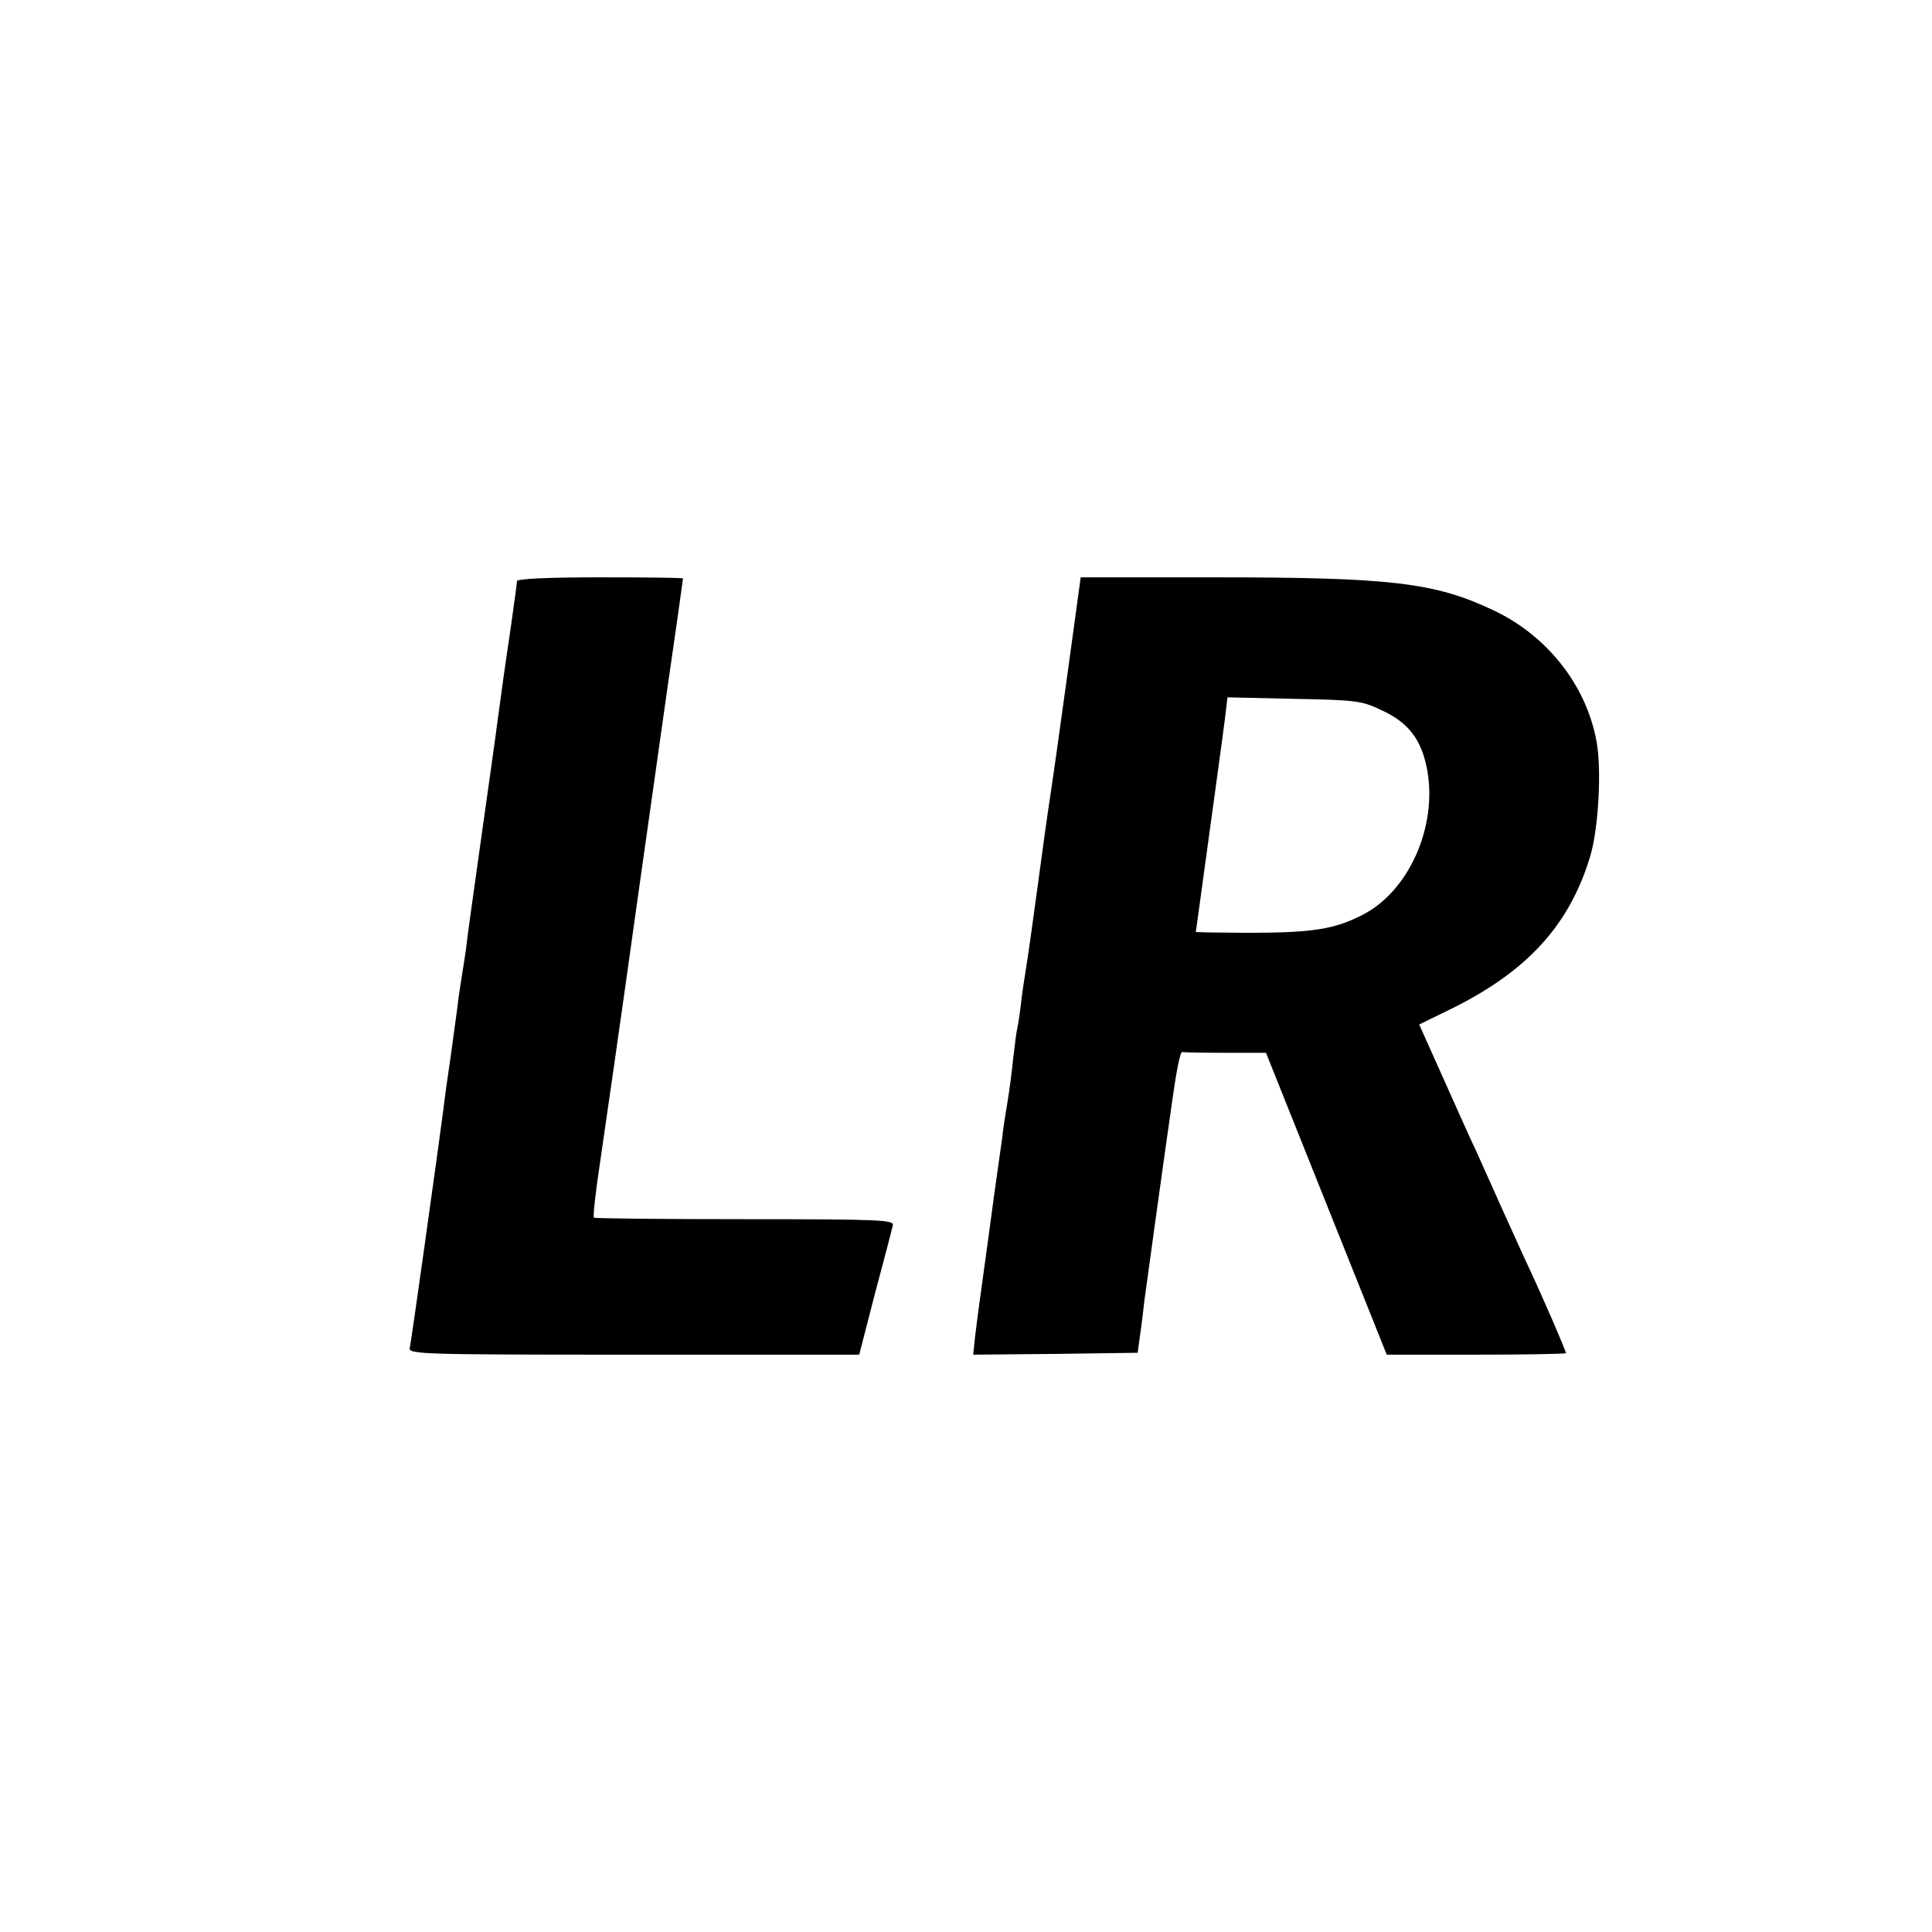
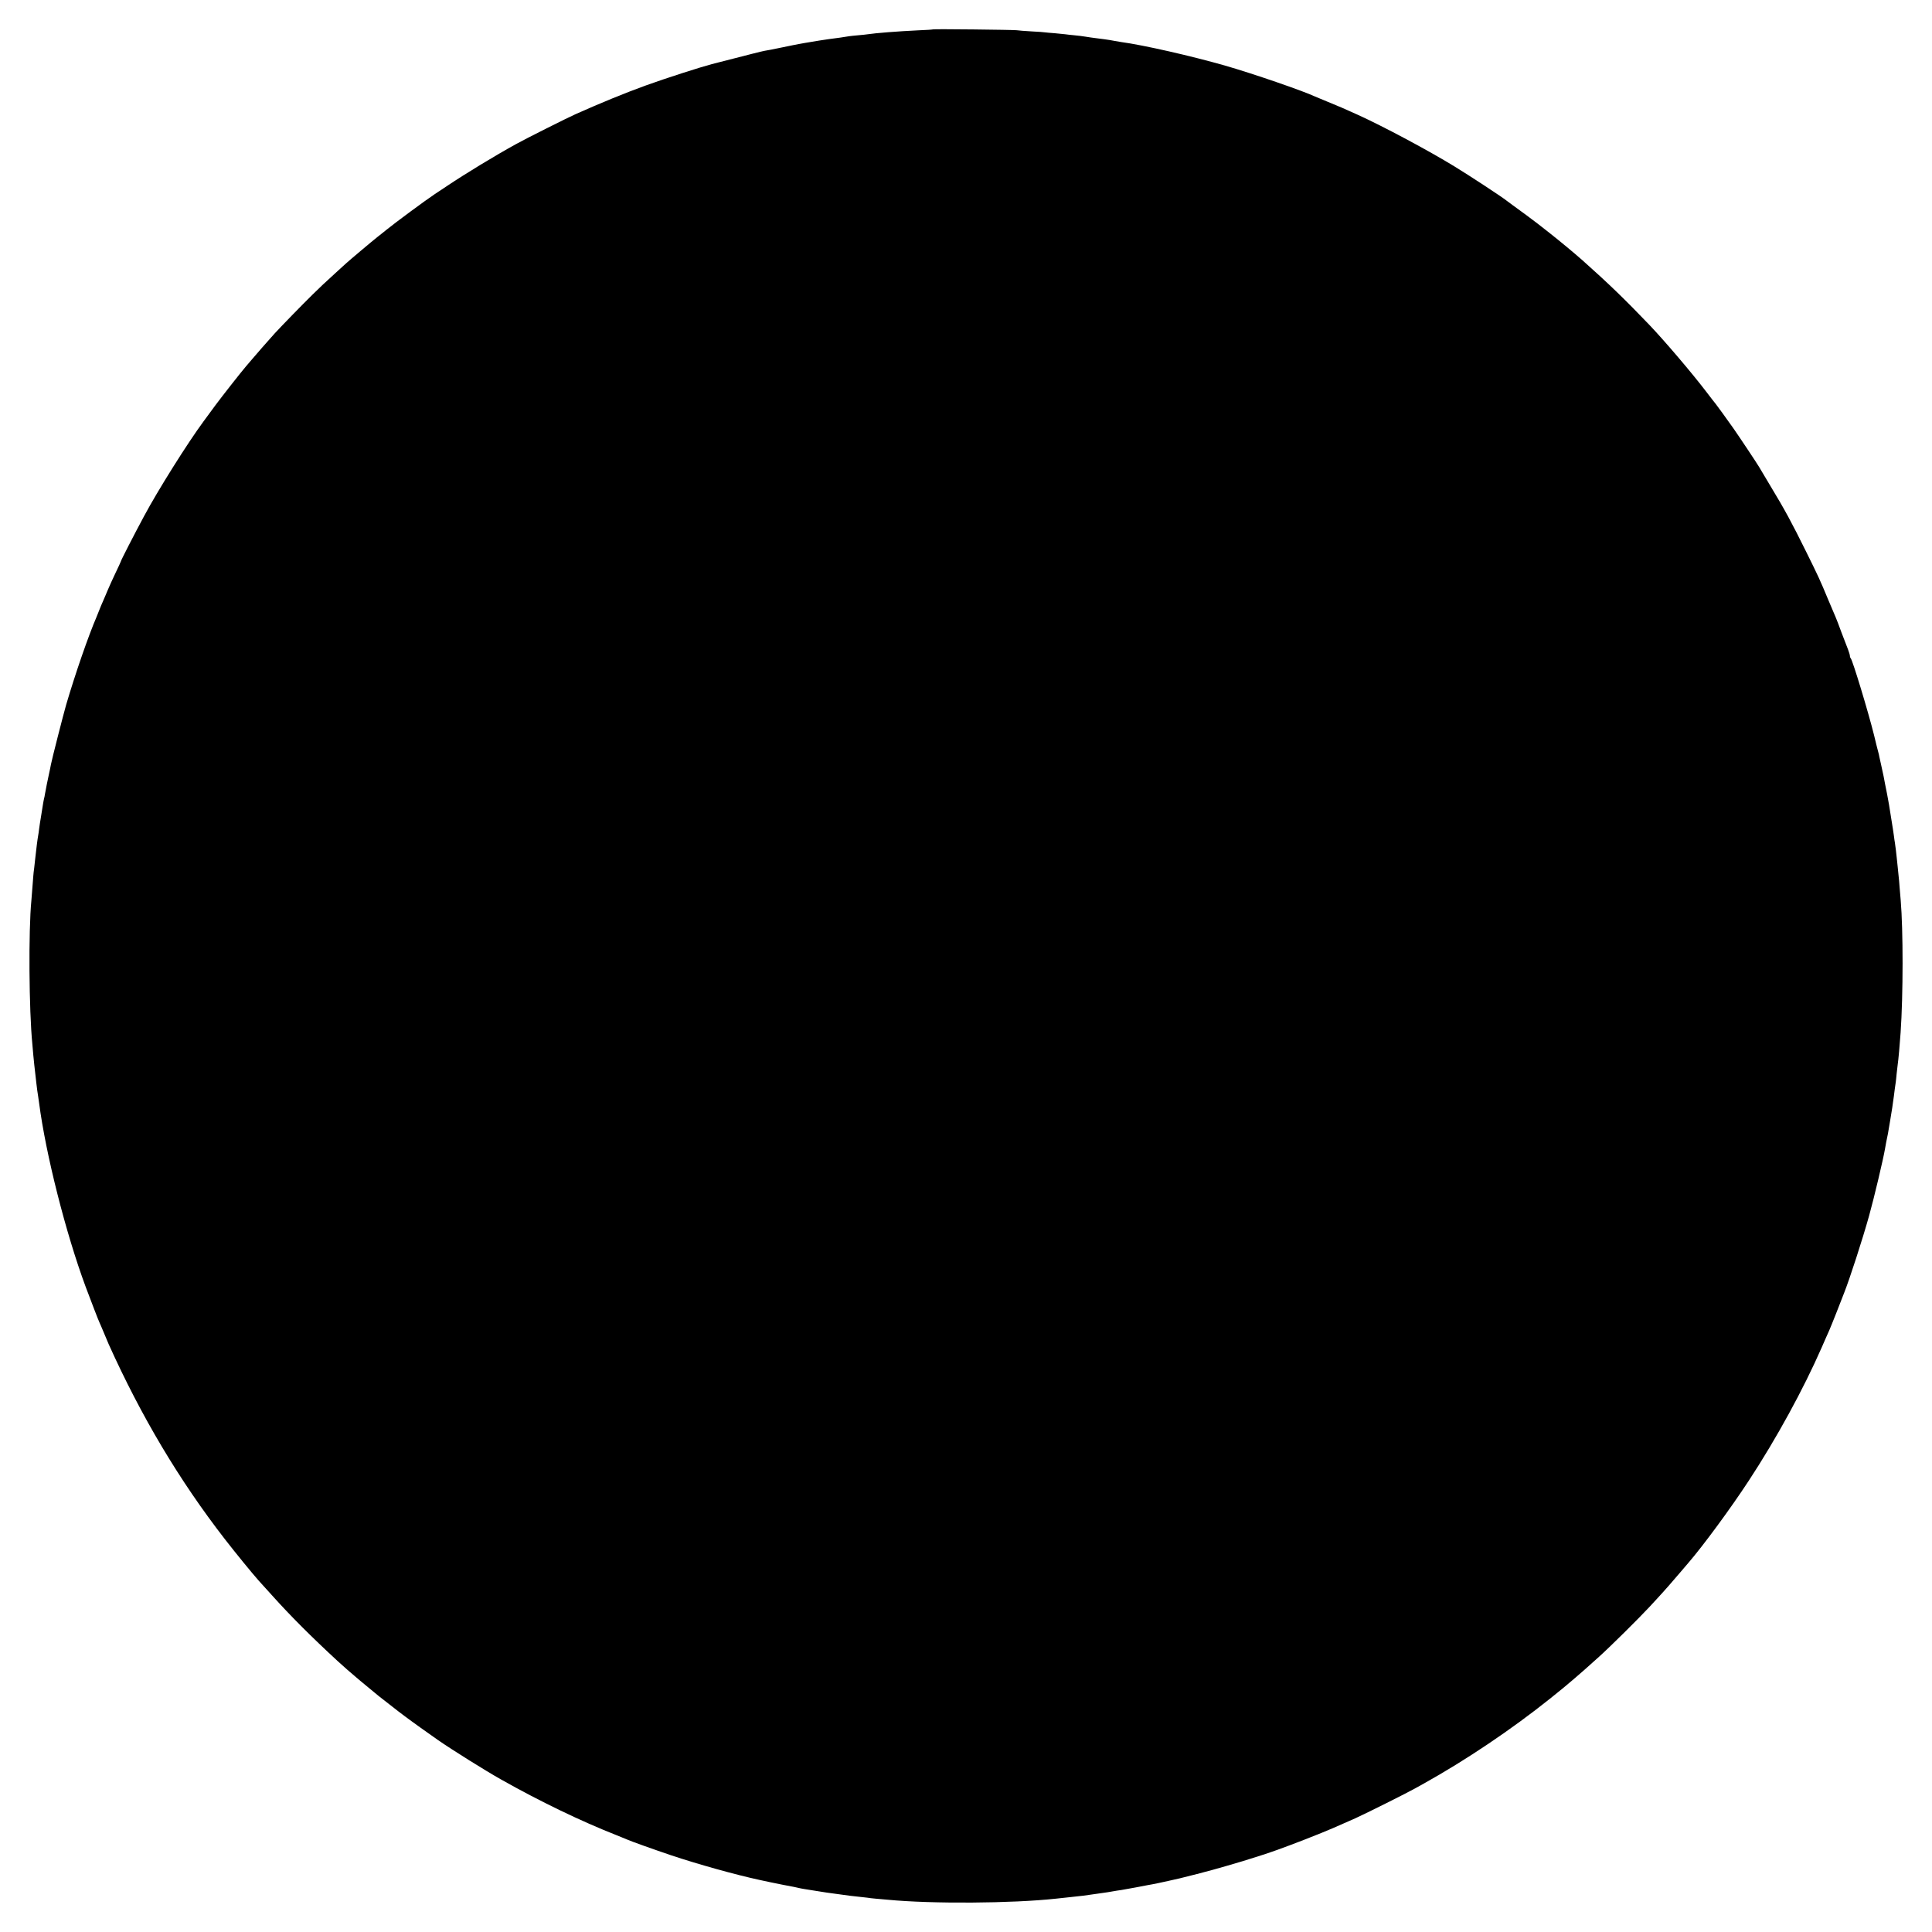
- <svg xmlns="http://www.w3.org/2000/svg" width="682.667" height="682.667" preserveAspectRatio="xMidYMid meet" version="1.0" viewBox="0 0 512 512">
-   <g fill="#000" stroke="none">
-     <path d="M1370 3580 c0 -6 -7 -56 -15 -113 -20 -137 -22 -149 -35 -247 -6 -47 -27 -195 -46 -330 -19 -135 -37 -263 -39 -285 -3 -22 -8 -51 -10 -65 -2 -14 -7 -43 -10 -65 -2 -22 -12 -89 -20 -150 -9 -60 -18 -126 -20 -145 -10 -76 -14 -104 -49 -355 -20 -143 -38 -268 -40 -277 -4 -17 30 -18 593 -18 l598 0 42 163 c24 89 45 170 47 179 5 15 -25 17 -392 17 -218 0 -398 2 -400 4 -3 2 4 65 15 138 11 74 57 393 101 709 92 651 85 601 105 739 8 58 15 106 15 108 0 2 -99 3 -220 3 -141 0 -220 -4 -220 -10z" transform="translate(0,512) scale(0.1,-0.1)" />
-     <path d="M2826 3313 c-21 -153 -40 -287 -42 -298 -11 -72 -17 -117 -35 -250 -11 -82 -24 -175 -29 -205 -5 -30 -12 -77 -15 -105 -3 -27 -8 -57 -10 -65 -2 -8 -6 -42 -10 -75 -3 -33 -10 -85 -15 -115 -5 -30 -12 -73 -14 -95 -3 -22 -20 -139 -36 -260 -17 -121 -33 -241 -36 -268 l-5 -47 218 2 218 3 6 45 c4 25 9 68 12 95 7 52 47 343 76 545 9 63 19 114 24 112 4 -1 55 -2 115 -2 l107 0 160 -400 160 -400 238 0 c130 0 237 2 237 4 0 6 -61 147 -98 226 -17 36 -51 112 -77 169 -25 57 -55 122 -65 145 -11 22 -48 106 -84 186 l-65 145 82 40 c204 100 316 223 371 405 22 72 31 229 17 305 -27 149 -131 281 -274 348 -154 73 -270 87 -737 87 l-356 0 -38 -277z m835 -75 c72 -33 106 -78 121 -157 28 -151 -48 -323 -172 -386 -85 -43 -145 -50 -408 -46 l-33 1 6 43 c46 337 65 472 71 521 l7 58 176 -4 c164 -3 180 -5 232 -30z" transform="translate(0,512) scale(0.1,-0.1)" />
+ <svg xmlns="http://www.w3.org/2000/svg" version="1.0" width="2000pt" height="2000pt" viewBox="0 0 2000 2000" preserveAspectRatio="xMidYMid meet">
+   <g transform="translate(0,2000) scale(0.1,-0.1)" fill="#000000" stroke="none">
+     <path d="M9659 19696 c-2 -2 -71 -7 -154 -10 -212 -10 -440 -28 -525 -41 -14 -2 -56 -7 -95 -10 -38 -3 -81 -8 -95 -10 -40 -7 -135 -21 -210 -30 -25 -3 -70 -10 -100 -15 -30 -5 -71 -12 -90 -15 -19 -3 -46 -7 -60 -10 -14 -3 -36 -7 -50 -9 -14 -2 -95 -18 -180 -36 -85 -18 -168 -34 -185 -36 -25 -4 -150 -36 -547 -138 -118 -31 -476 -146 -678 -219 -216 -78 -470 -182 -730 -298 -84 -37 -522 -257 -615 -309 -222 -122 -526 -307 -720 -437 -60 -40 -117 -78 -125 -83 -88 -58 -413 -298 -501 -370 -30 -25 -73 -58 -94 -75 -38 -29 -299 -249 -321 -270 -6 -5 -51 -47 -100 -91 -140 -128 -154 -141 -249 -234 -105 -103 -318 -322 -390 -400 -73 -81 -194 -219 -240 -274 -22 -26 -48 -57 -59 -69 -50 -58 -250 -313 -316 -402 -40 -55 -97 -131 -125 -170 -163 -221 -468 -706 -612 -975 -107 -199 -243 -464 -243 -474 0 -2 -24 -55 -54 -117 -30 -63 -66 -142 -80 -176 -14 -35 -37 -86 -49 -115 -13 -29 -30 -69 -37 -88 -7 -19 -21 -53 -30 -75 -85 -197 -220 -587 -315 -910 -29 -100 -150 -574 -158 -620 -3 -17 -12 -63 -21 -102 -9 -40 -18 -85 -21 -100 -3 -16 -7 -39 -10 -53 -3 -14 -7 -37 -10 -52 -2 -15 -6 -35 -9 -45 -3 -10 -7 -36 -11 -58 -3 -22 -12 -78 -20 -125 -8 -47 -17 -105 -20 -130 -3 -25 -7 -56 -10 -70 -7 -37 -19 -133 -30 -235 -3 -27 -8 -72 -11 -100 -4 -27 -8 -63 -9 -80 -9 -116 -18 -225 -20 -255 -31 -313 -25 -1139 10 -1490 3 -30 7 -82 10 -115 5 -53 11 -115 31 -285 6 -54 13 -106 19 -140 2 -14 7 -45 10 -70 69 -530 277 -1349 481 -1899 63 -168 135 -355 144 -372 4 -9 25 -56 45 -105 20 -49 42 -102 50 -119 337 -748 730 -1408 1201 -2016 113 -146 288 -360 355 -435 20 -21 80 -88 135 -149 191 -213 409 -431 680 -681 46 -43 154 -137 194 -170 19 -16 37 -31 40 -34 5 -5 154 -128 190 -157 23 -18 194 -152 205 -160 6 -5 35 -27 65 -49 63 -48 262 -190 347 -249 149 -103 493 -318 648 -405 404 -228 829 -433 1200 -579 44 -18 89 -36 100 -41 35 -17 294 -109 460 -165 278 -93 664 -201 918 -256 51 -11 101 -22 112 -24 31 -7 217 -44 248 -49 15 -3 35 -7 45 -10 9 -3 35 -7 57 -11 22 -3 78 -12 125 -20 94 -15 116 -19 240 -35 47 -6 96 -13 110 -15 14 -2 54 -6 90 -10 36 -4 76 -8 90 -10 14 -3 52 -7 85 -10 33 -3 89 -8 125 -11 459 -44 1288 -38 1740 11 19 2 82 9 140 15 58 6 123 13 145 16 87 12 111 15 135 19 14 2 45 7 70 10 25 3 68 10 95 15 28 5 70 12 95 15 25 4 92 16 150 27 58 11 112 21 120 23 8 1 31 5 50 9 19 3 44 8 55 11 11 2 63 14 115 25 114 25 88 19 290 70 91 23 226 60 300 82 74 22 155 46 180 53 88 26 276 87 355 116 44 17 103 38 130 48 83 31 217 83 260 101 22 9 56 23 75 30 47 18 142 59 340 147 112 51 531 260 620 310 19 11 60 34 90 50 436 243 907 560 1305 878 92 73 213 173 225 185 3 3 21 18 40 34 36 30 140 122 244 216 125 113 409 395 521 515 20 22 58 63 83 90 58 62 182 203 242 275 25 29 59 70 76 89 156 181 438 564 626 851 287 437 569 953 758 1385 29 66 62 143 75 170 12 28 46 111 75 185 29 74 65 167 80 205 59 149 189 550 259 800 53 191 147 588 165 695 5 31 16 90 30 155 3 17 11 62 22 130 1 11 7 47 13 80 6 33 13 80 16 105 3 25 8 56 10 70 2 14 7 49 10 79 4 30 8 61 10 70 1 9 6 48 9 86 4 39 9 81 11 95 7 44 22 213 30 330 27 389 27 1066 1 1370 -2 25 -7 83 -11 130 -3 47 -8 99 -10 115 -2 17 -7 62 -10 100 -4 39 -8 81 -10 95 -2 14 -6 50 -9 81 -4 31 -8 65 -10 75 -2 11 -7 42 -10 69 -4 28 -9 61 -11 75 -15 94 -37 229 -40 250 -2 14 -11 63 -20 110 -10 47 -19 94 -21 105 -4 29 -21 109 -39 190 -9 39 -18 79 -20 90 -1 11 -8 38 -14 60 -6 22 -25 96 -41 165 -59 238 -221 772 -241 795 -5 5 -9 16 -9 26 0 9 -9 38 -19 65 -11 27 -41 105 -67 174 -25 69 -52 139 -59 155 -8 17 -43 100 -79 186 -88 212 -102 241 -227 494 -153 309 -218 430 -372 685 -54 91 -108 180 -118 198 -19 33 -213 324 -265 398 -63 90 -179 249 -184 254 -3 3 -47 59 -97 125 -148 194 -429 524 -589 692 -250 261 -421 427 -693 669 -80 71 -232 197 -341 283 -58 45 -112 88 -120 94 -26 21 -213 160 -258 191 -24 17 -55 40 -70 52 -55 43 -375 253 -532 349 -265 163 -742 418 -1005 537 -129 59 -204 91 -310 134 -60 25 -119 49 -130 54 -125 59 -642 237 -930 320 -345 99 -848 214 -1080 245 -22 3 -53 9 -70 12 -16 3 -39 7 -50 9 -11 1 -36 5 -55 8 -19 2 -57 7 -85 11 -27 3 -75 10 -105 15 -30 5 -84 12 -120 15 -36 3 -76 8 -90 10 -14 2 -63 7 -110 11 -47 3 -93 8 -102 9 -9 2 -72 7 -140 10 -68 4 -136 9 -153 12 -35 5 -861 14 -866 9z" />
  </g>
</svg>
